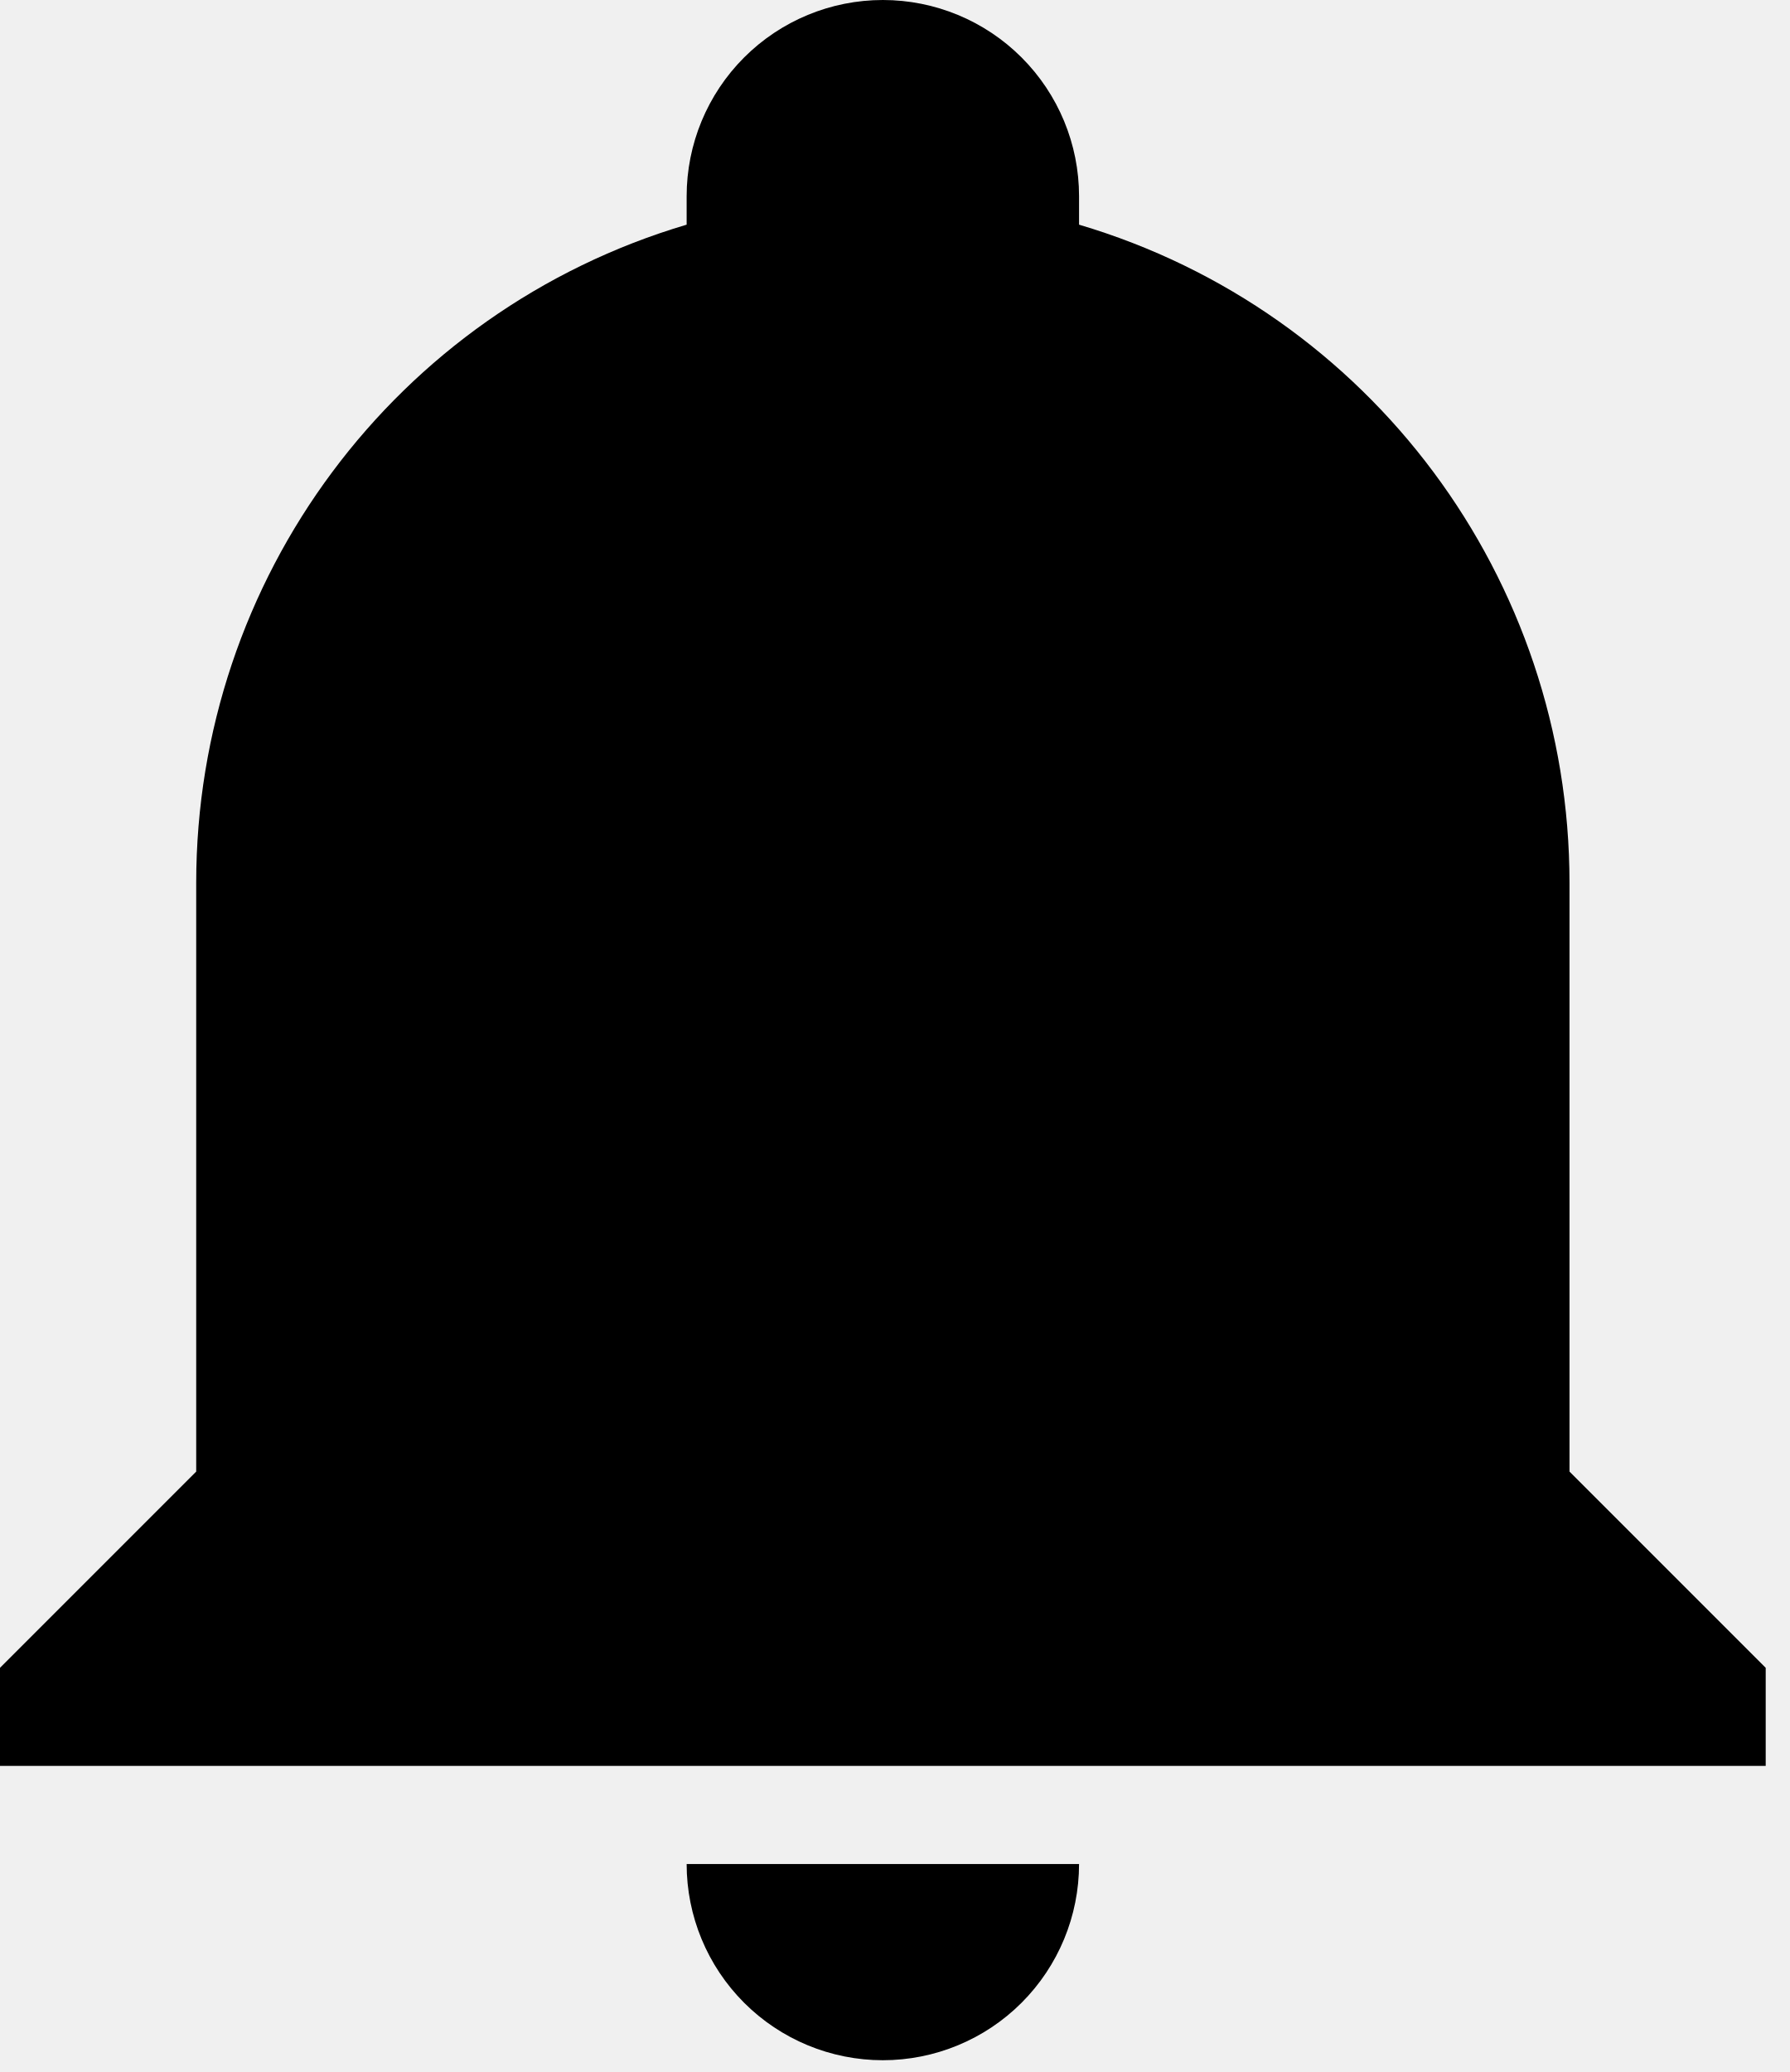
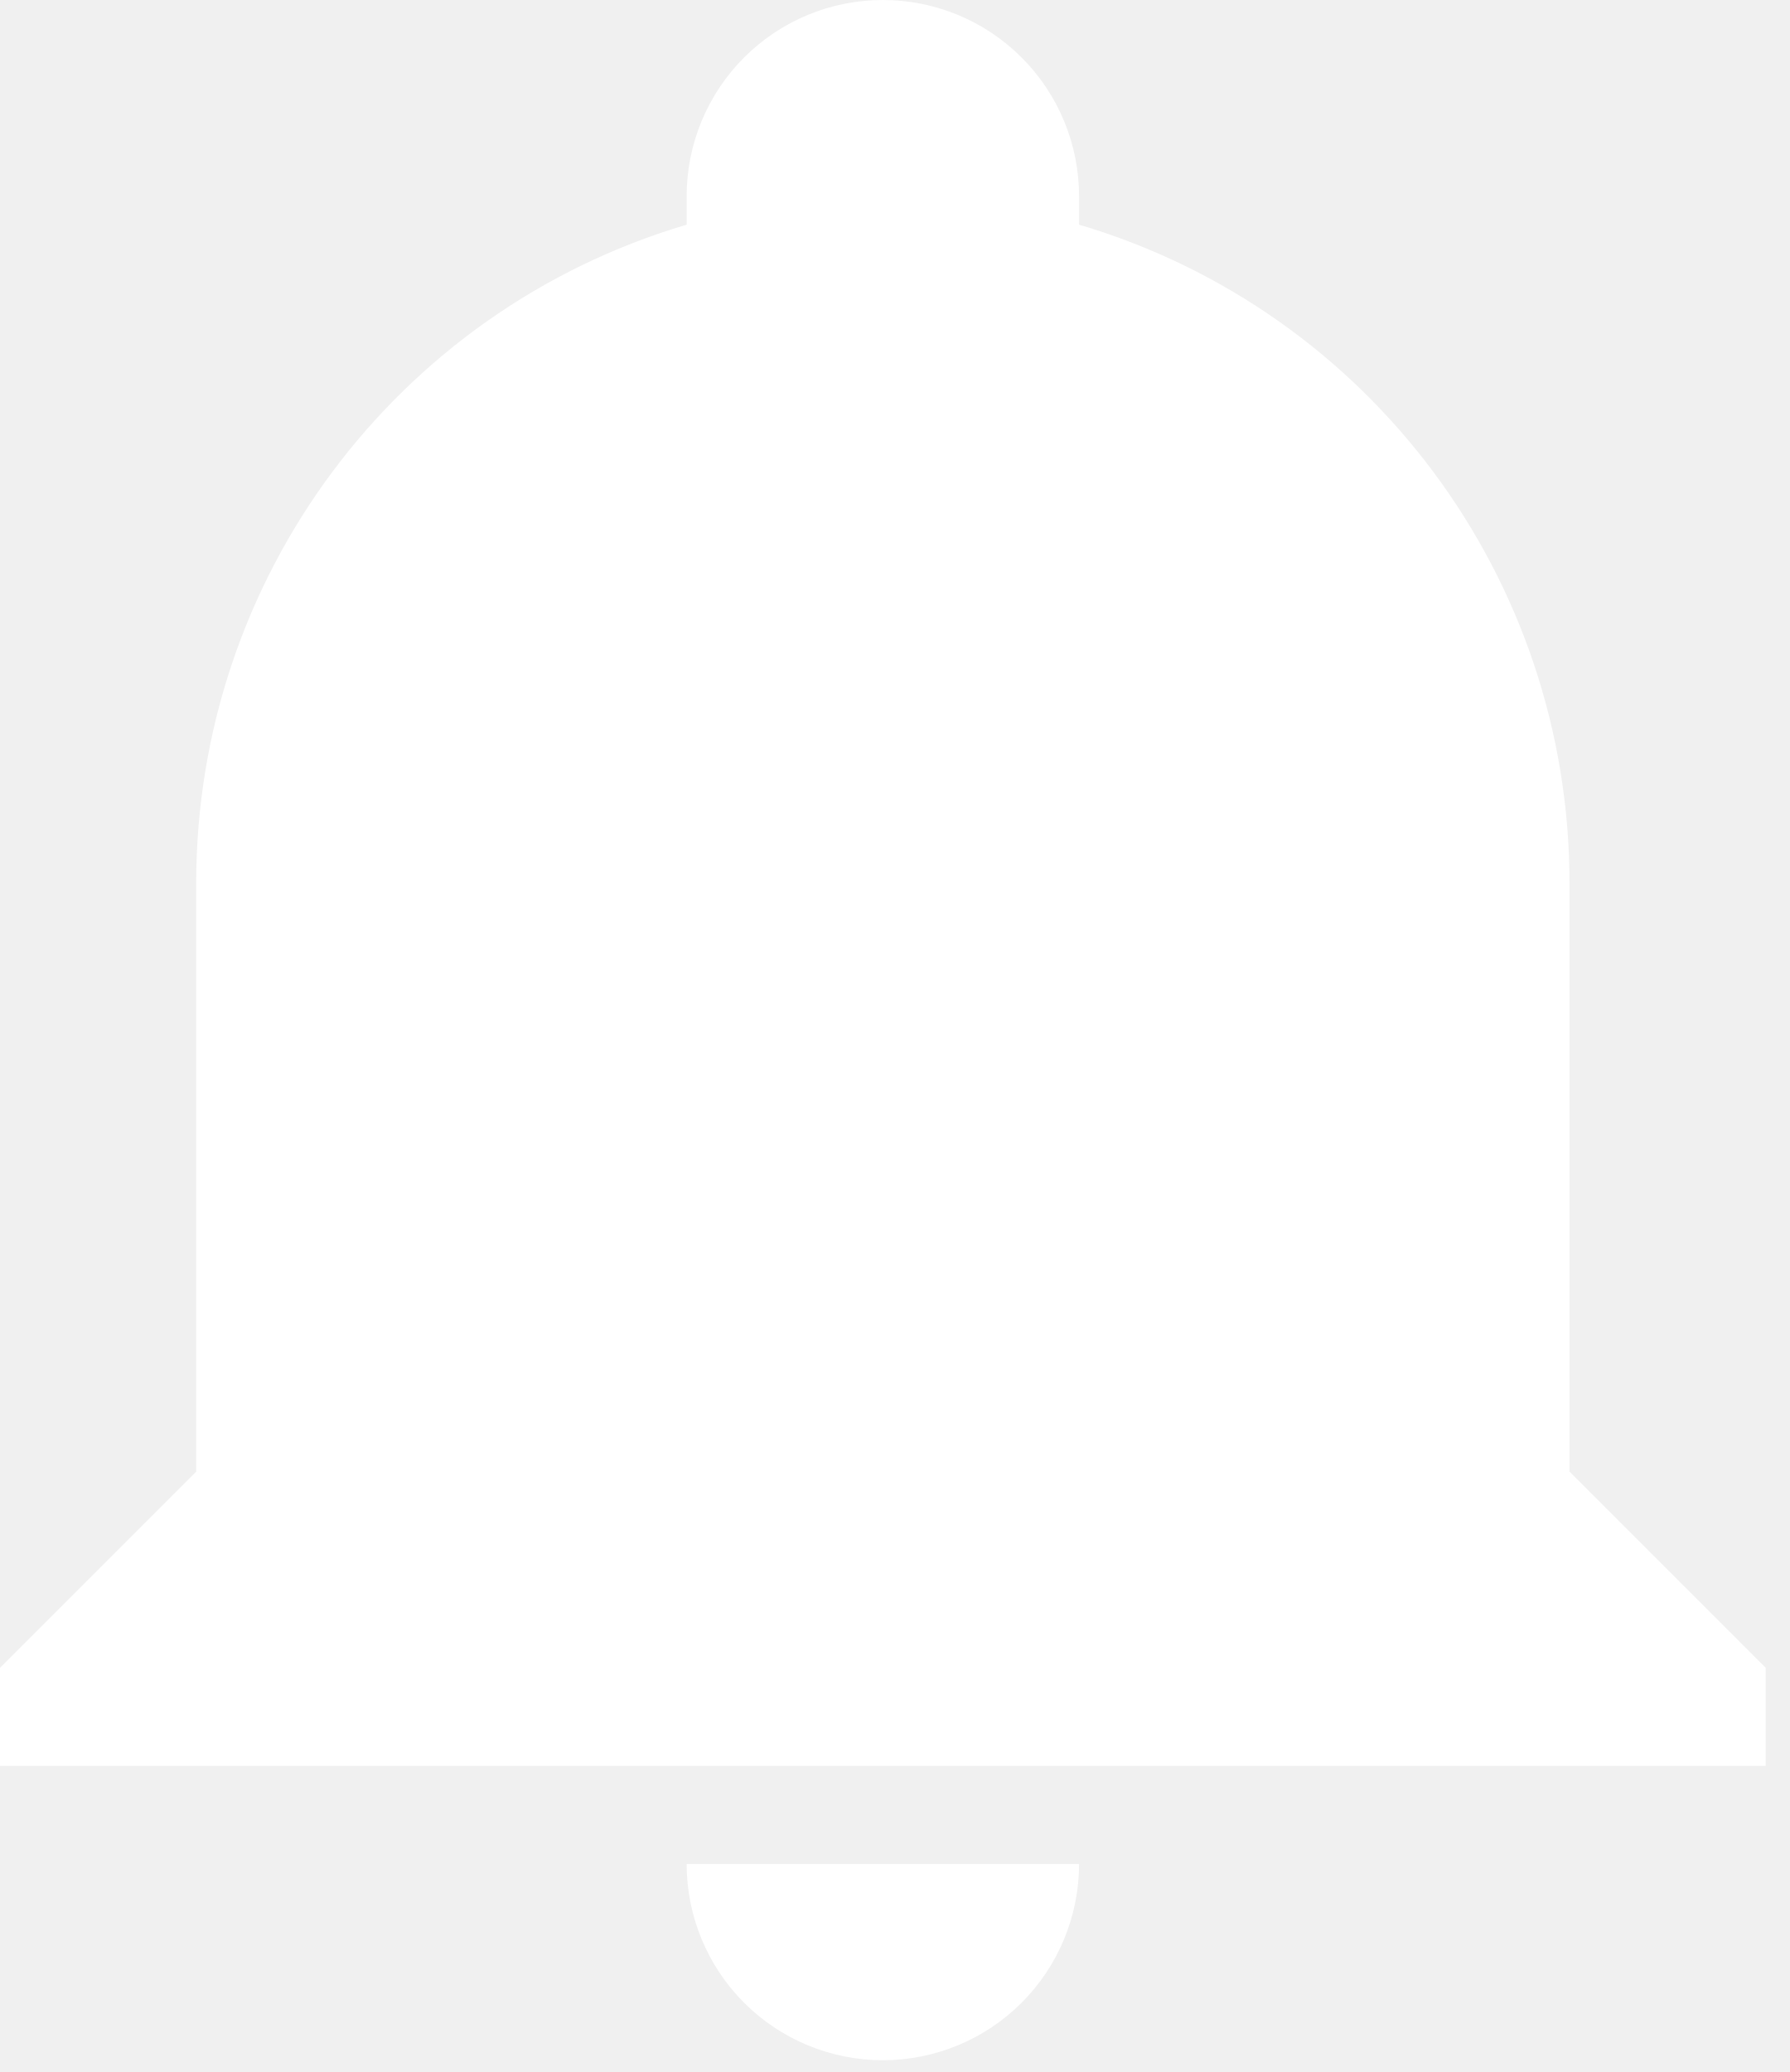
<svg xmlns="http://www.w3.org/2000/svg" width="38" height="44" viewBox="0 0 38 44" fill="none">
-   <path d="M37.5 35.417V37.5H0V35.417L4.167 31.25V18.75C4.167 12.292 8.396 6.604 14.583 4.771V4.167C14.583 3.062 15.022 2.002 15.804 1.22C16.585 0.439 17.645 0 18.75 0C19.855 0 20.915 0.439 21.696 1.22C22.478 2.002 22.917 3.062 22.917 4.167V4.771C29.104 6.604 33.333 12.292 33.333 18.75V31.25L37.5 35.417ZM22.917 39.583C22.917 40.688 22.478 41.748 21.696 42.53C20.915 43.311 19.855 43.75 18.75 43.75C17.645 43.75 16.585 43.311 15.804 42.53C15.022 41.748 14.583 40.688 14.583 39.583" fill="black" />
+   <path d="M37.5 35.417V37.5H0V35.417L4.167 31.25V18.75C4.167 12.292 8.396 6.604 14.583 4.771V4.167C14.583 3.062 15.022 2.002 15.804 1.22C16.585 0.439 17.645 0 18.75 0C19.855 0 20.915 0.439 21.696 1.22C22.478 2.002 22.917 3.062 22.917 4.167V4.771C29.104 6.604 33.333 12.292 33.333 18.75V31.25L37.5 35.417ZM22.917 39.583C22.917 40.688 22.478 41.748 21.696 42.53C20.915 43.311 19.855 43.75 18.75 43.75C17.645 43.75 16.585 43.311 15.804 42.53C15.022 41.748 14.583 40.688 14.583 39.583" fill="white" />
</svg>
